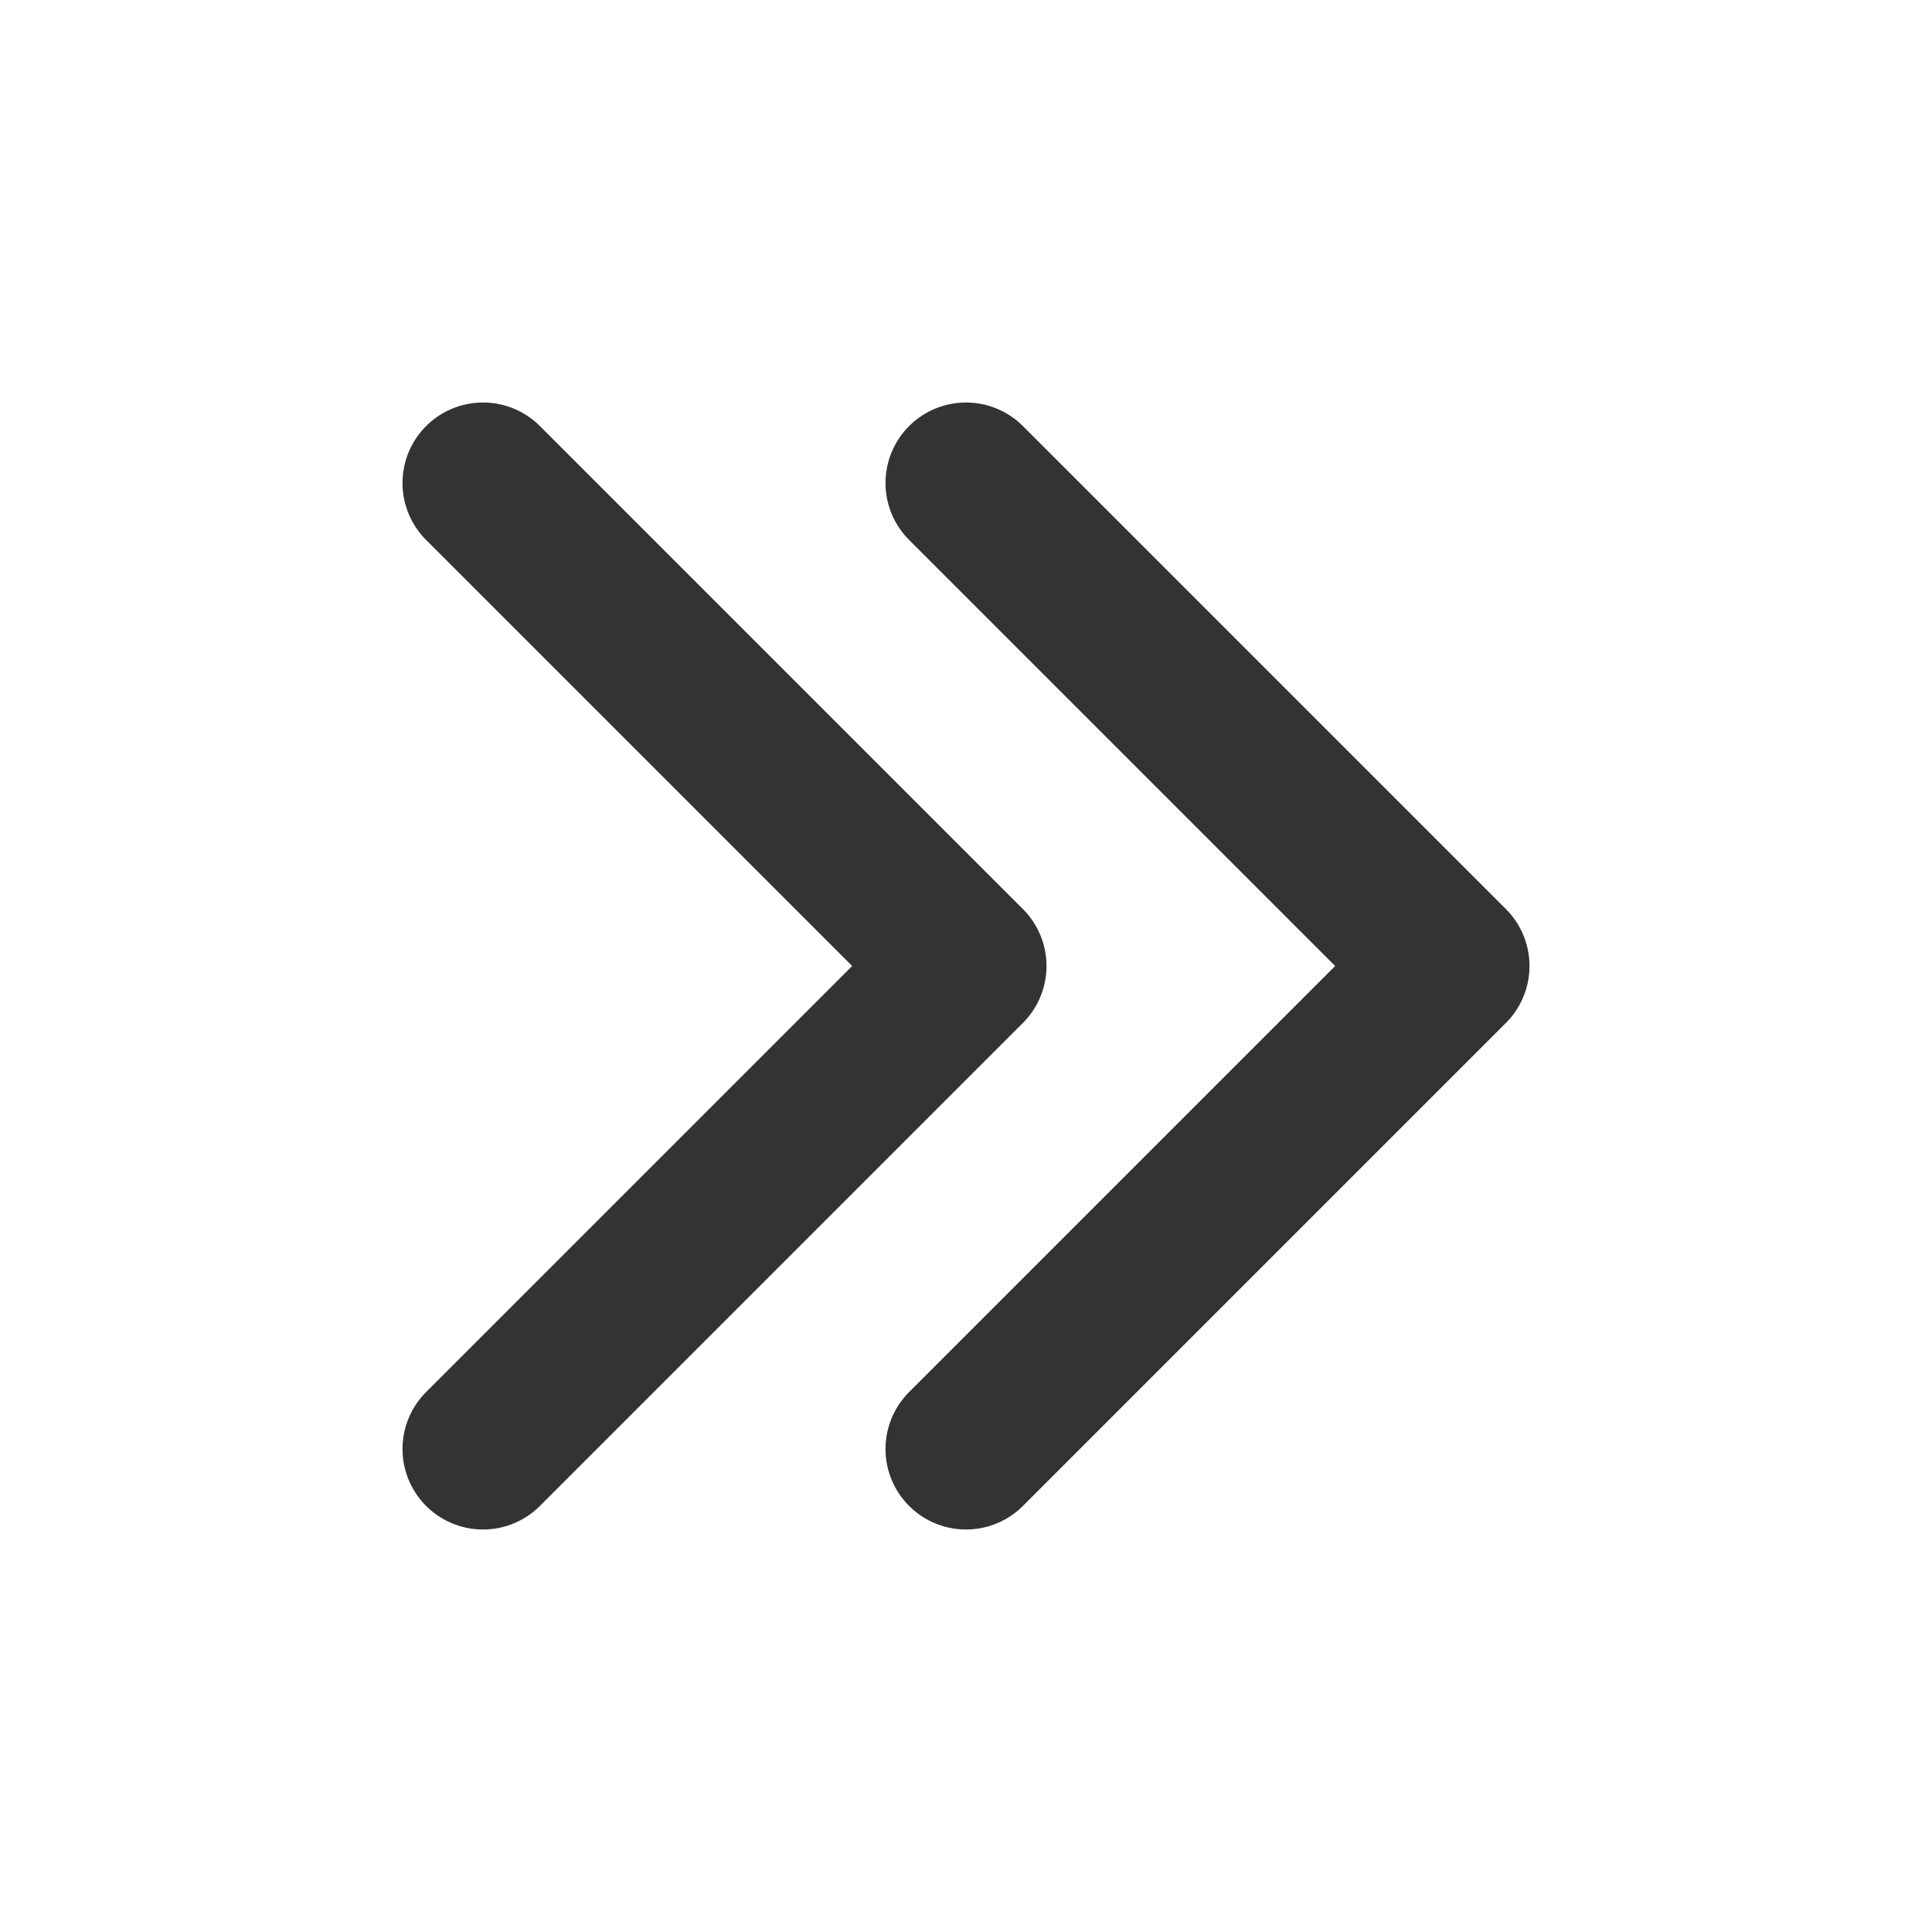
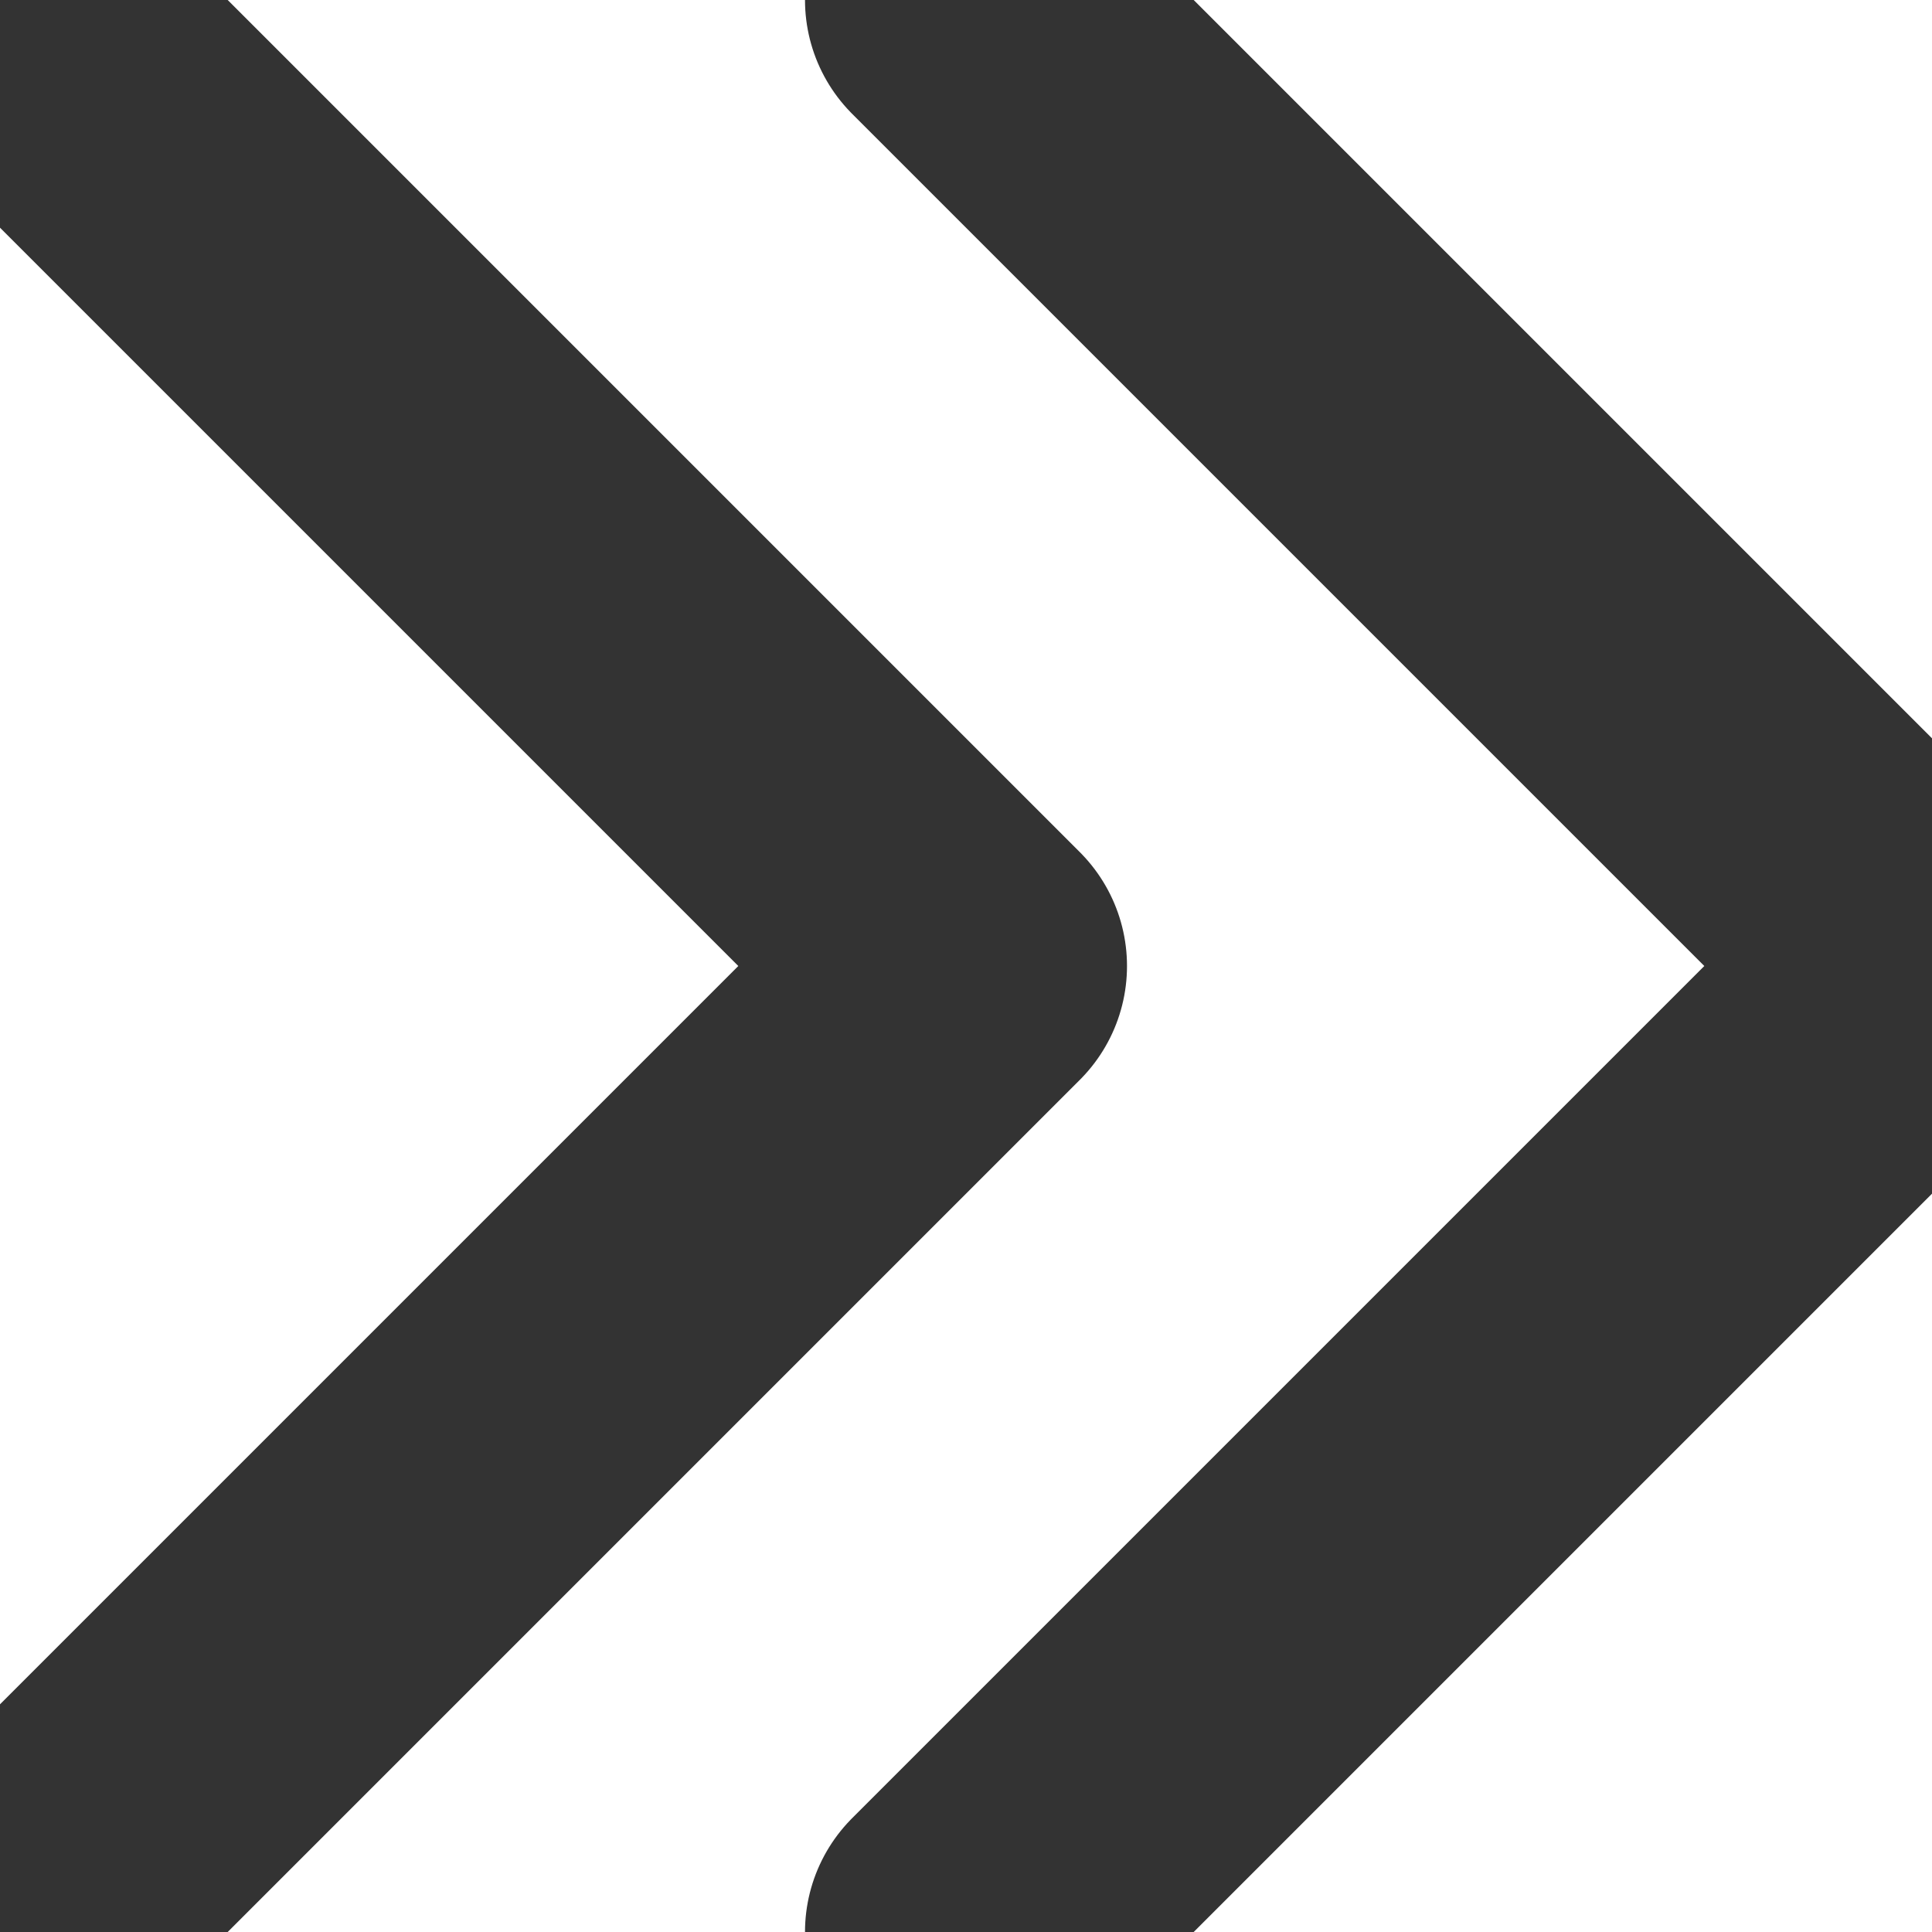
- <svg xmlns="http://www.w3.org/2000/svg" width="24" height="24" viewBox="0 0 48 48" fill="none">
+ <svg xmlns="http://www.w3.org/2000/svg" width="24" height="24" viewBox="12.0 12.0 24.0 24.0" fill="none">
  <path d="M12 12L24 24L12 36" stroke="#333" stroke-width="4" stroke-linecap="round" stroke-linejoin="round" />
  <path d="M24 12L36 24L24 36" stroke="#333" stroke-width="4" stroke-linecap="round" stroke-linejoin="round" />
</svg>
